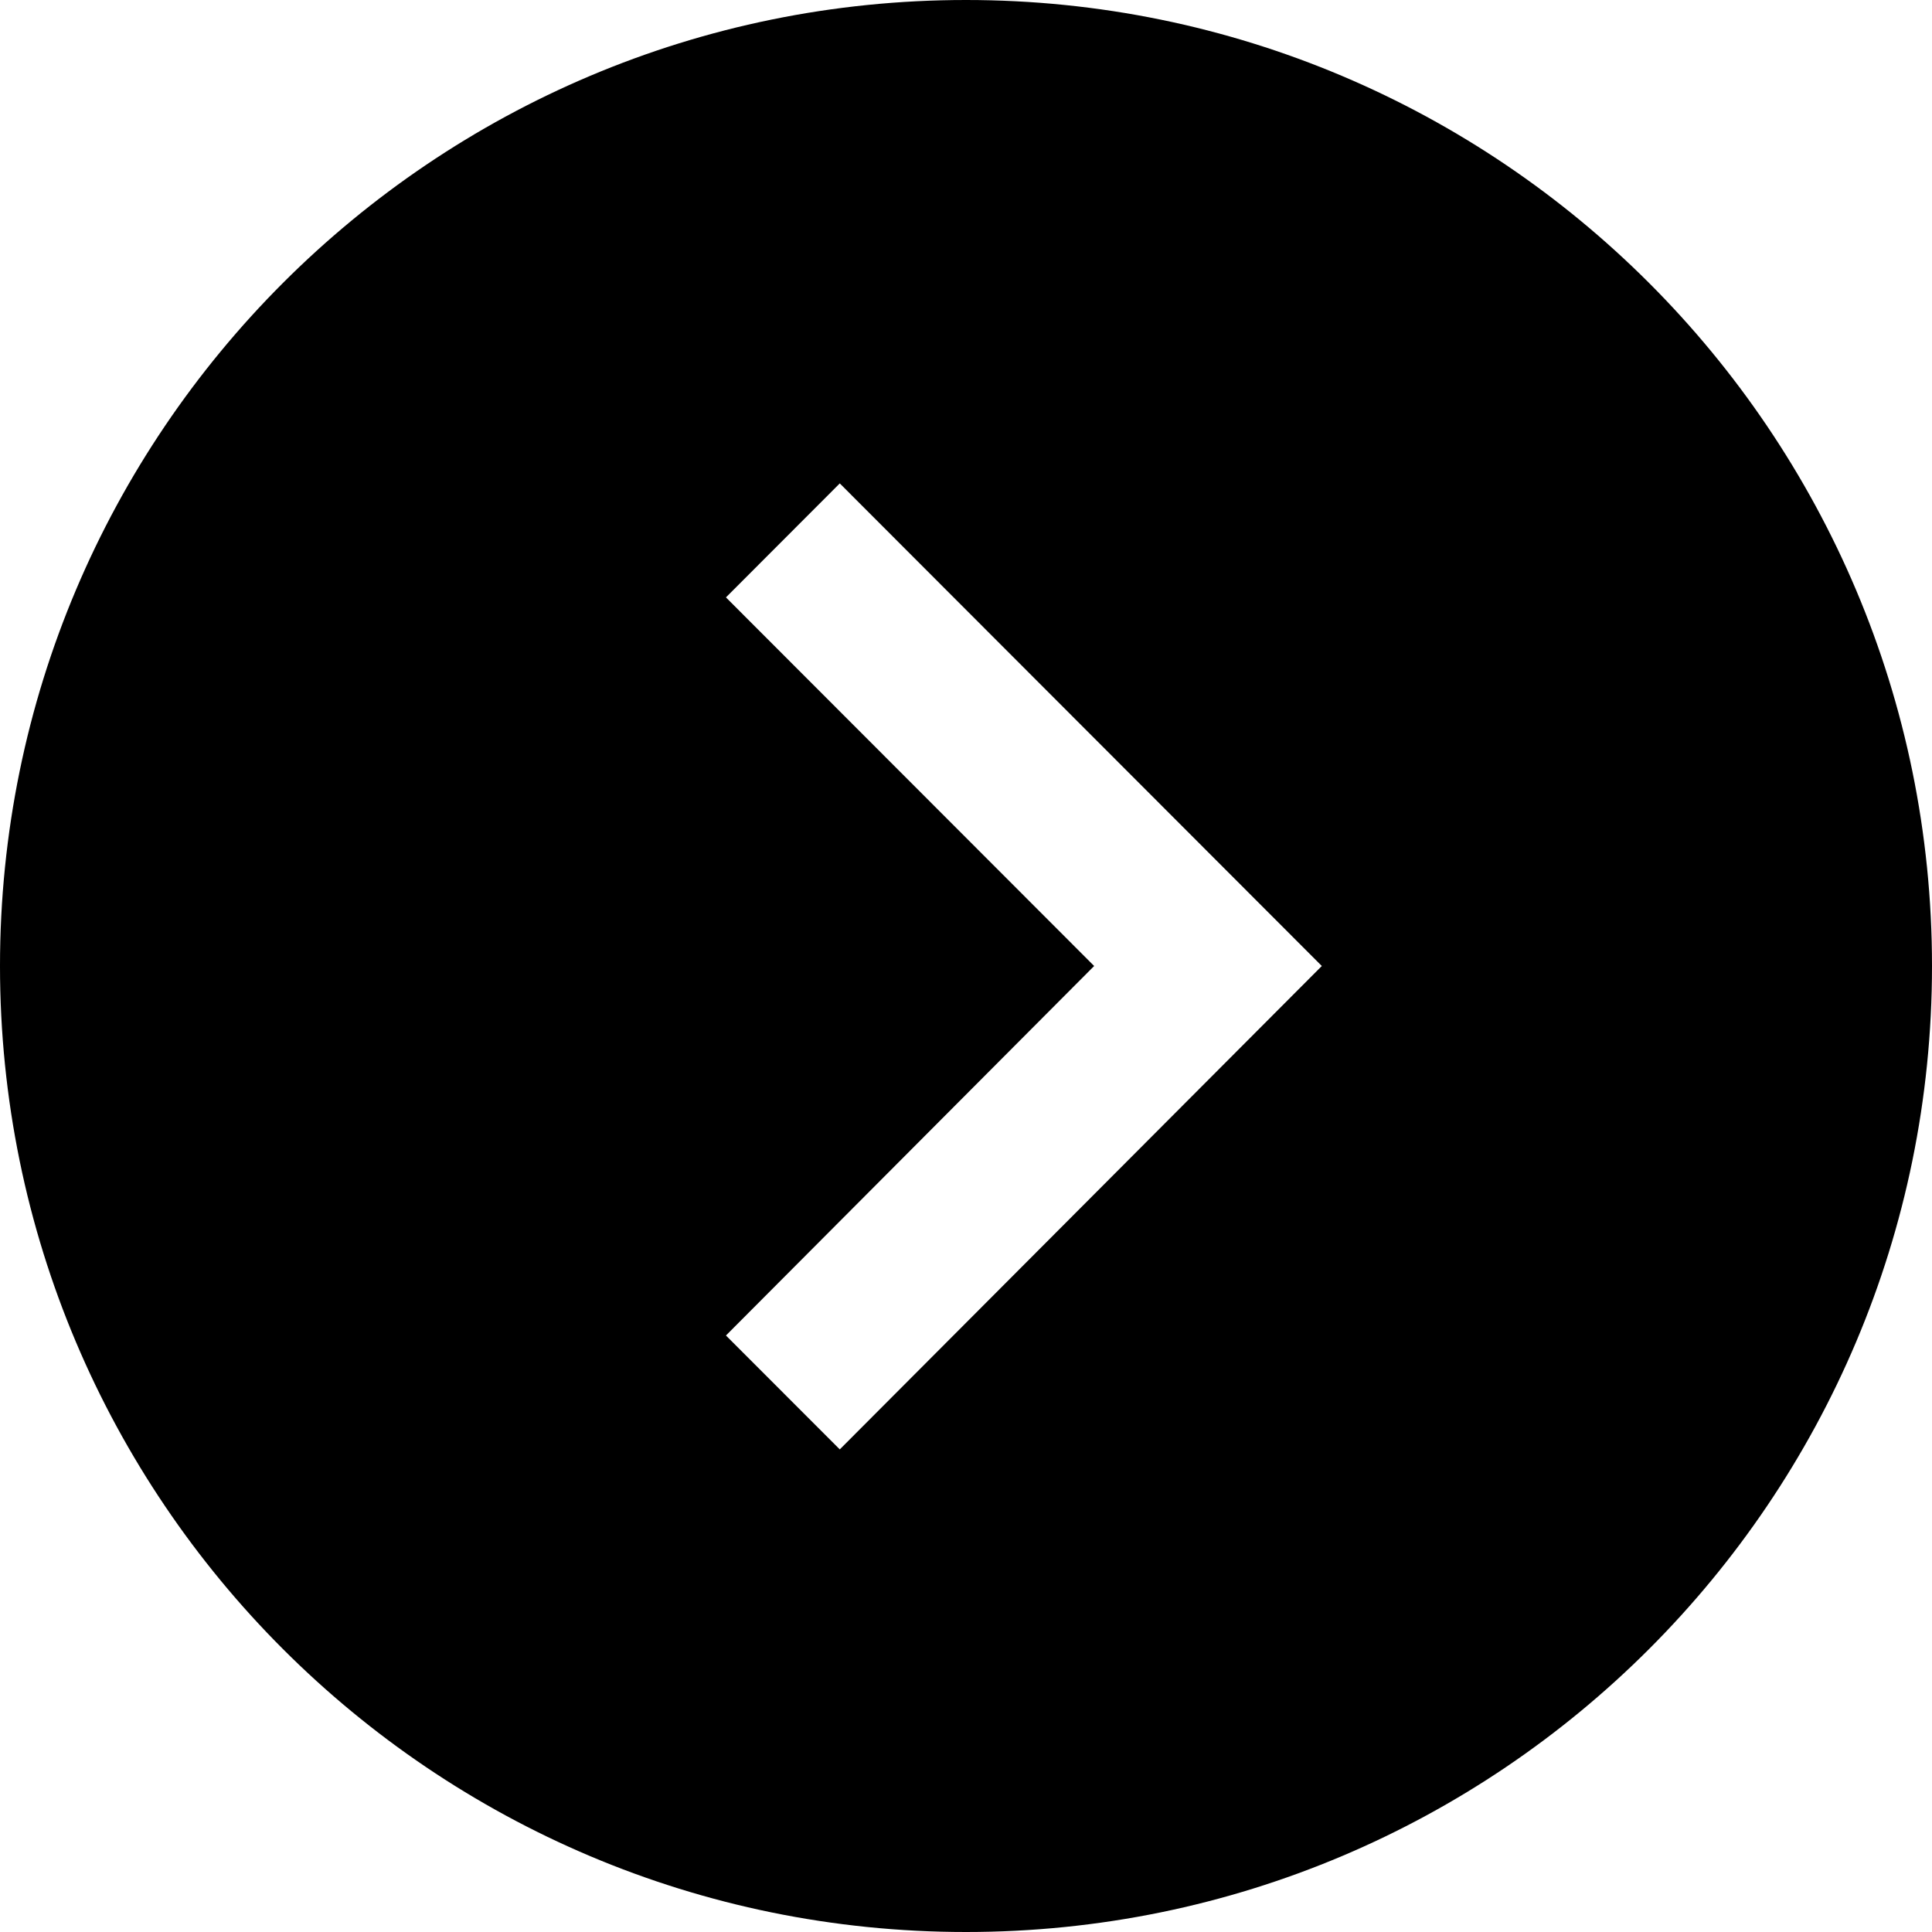
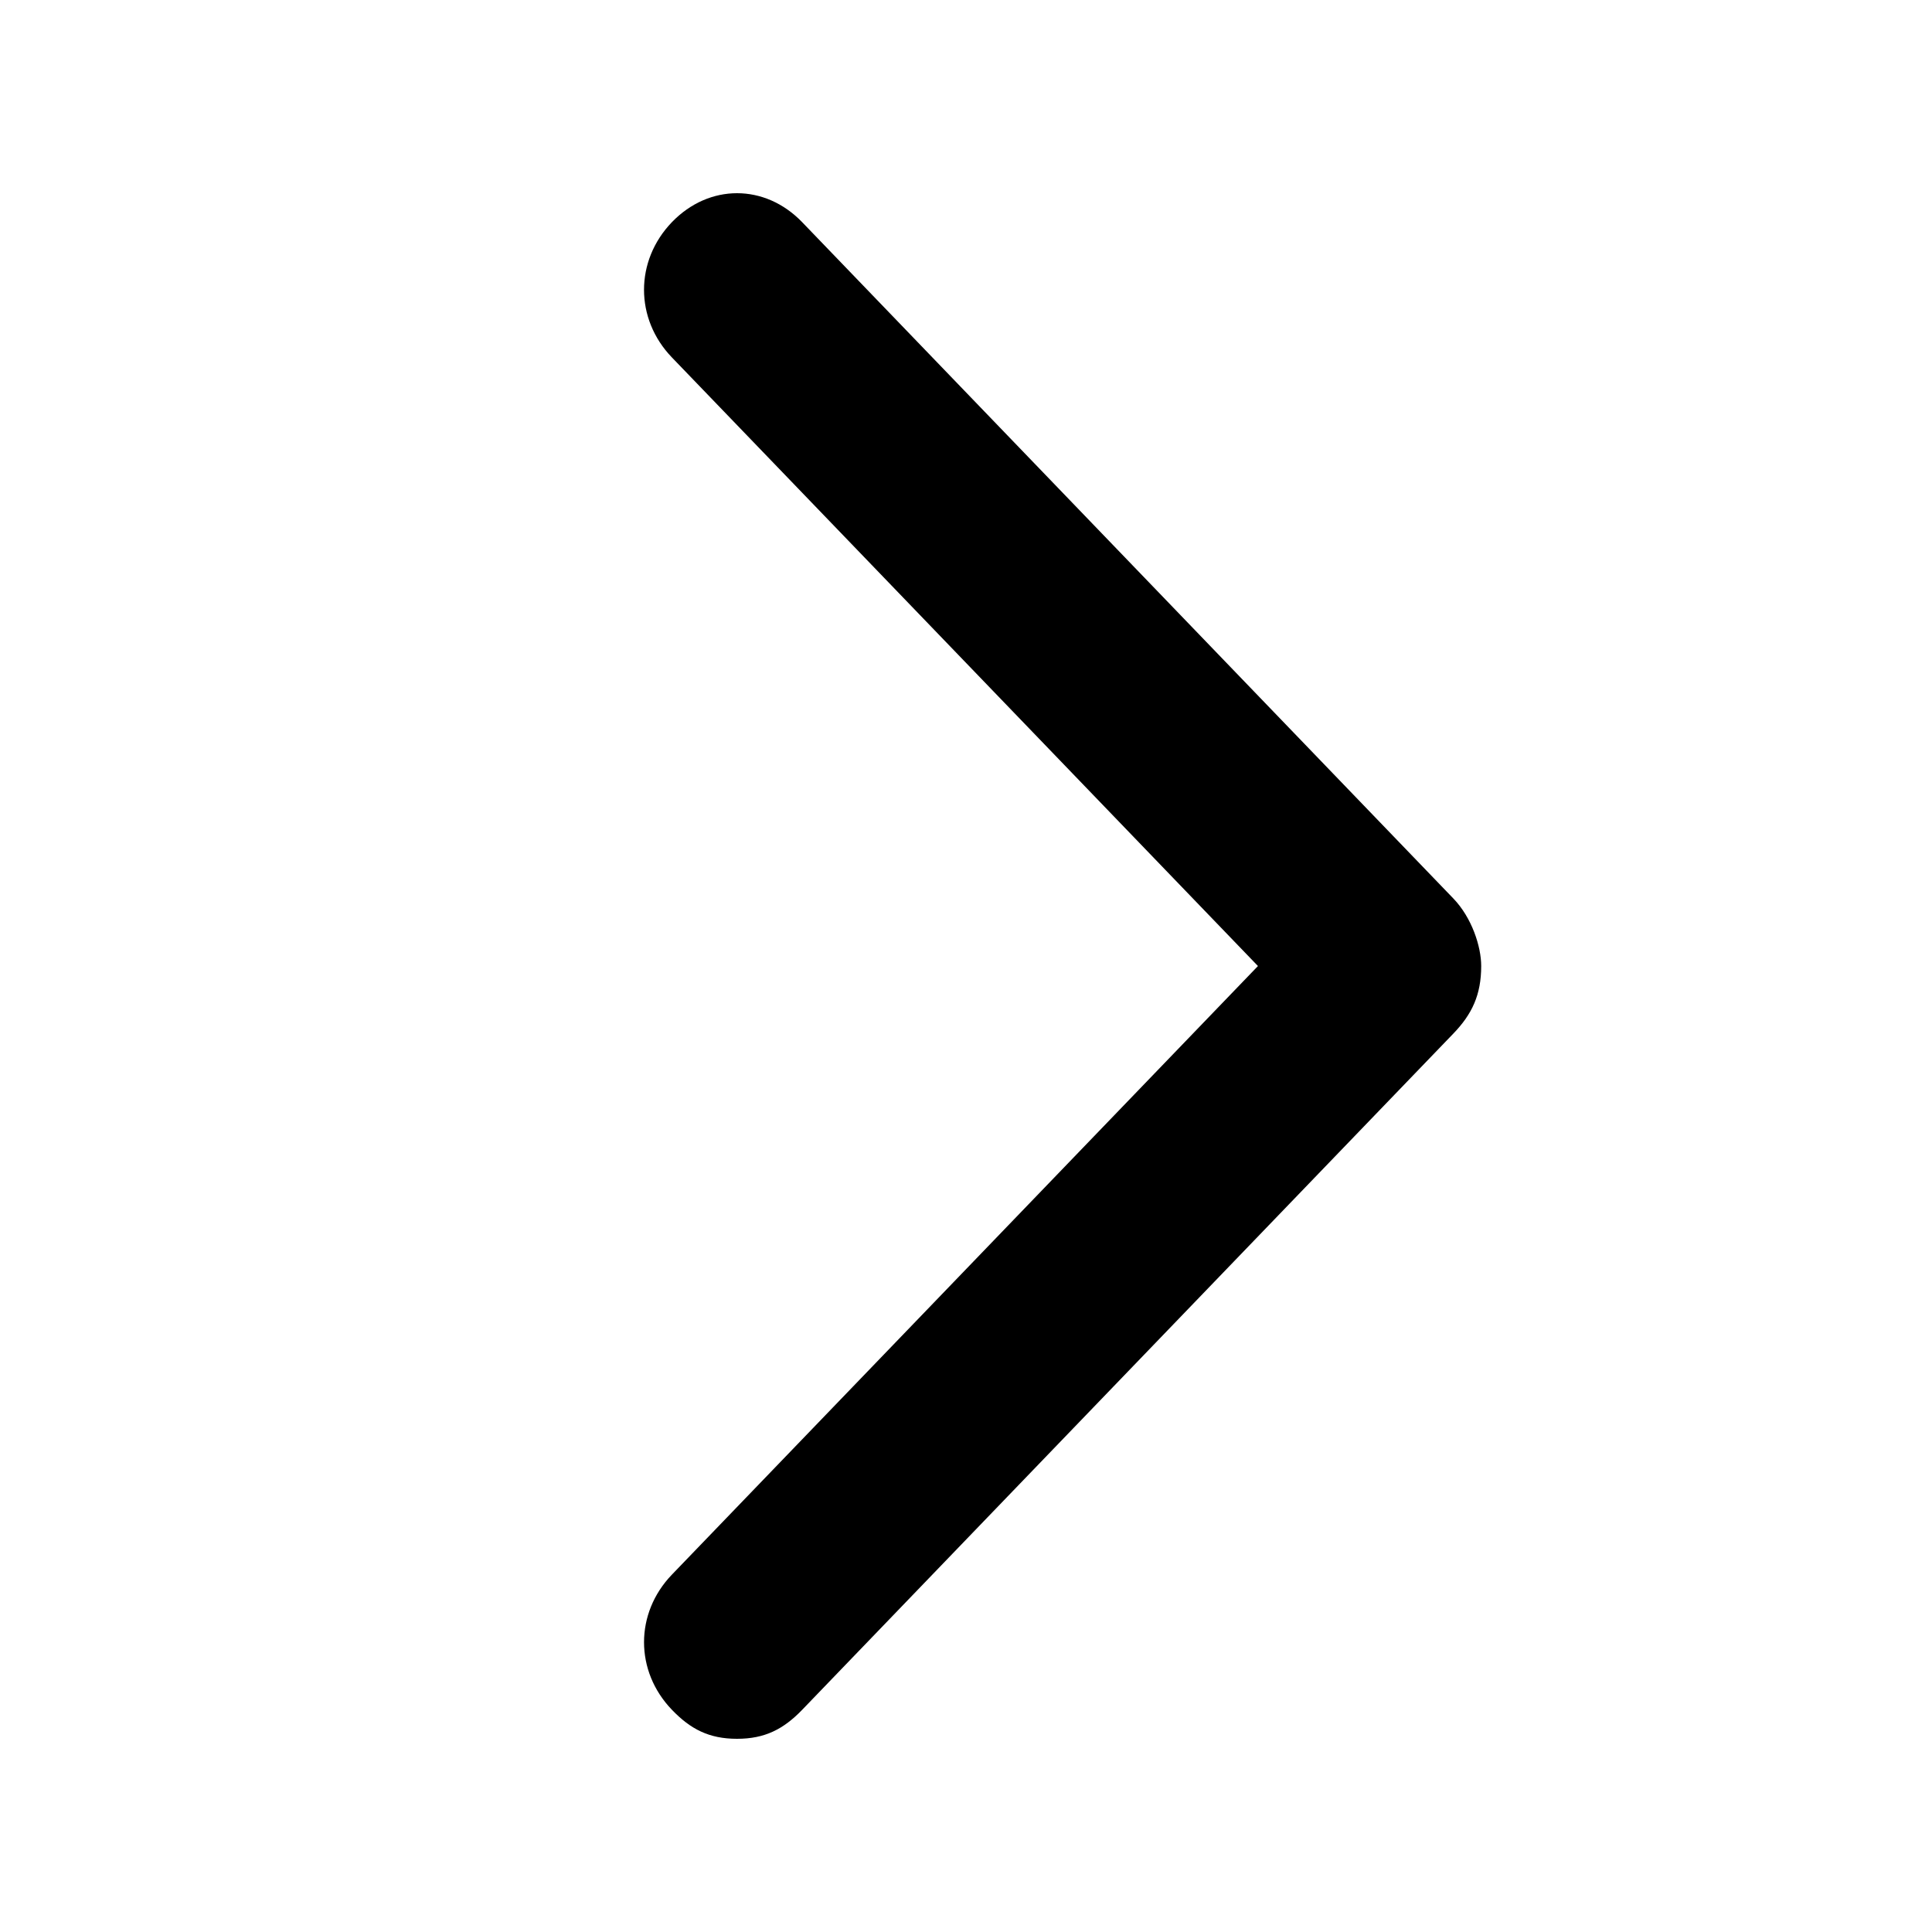
- <svg xmlns="http://www.w3.org/2000/svg" width="24" height="24" viewBox="0 0 24 24">
-   <path d="M12 0c-6.627 0-12 5.373-12 12s5.373 12 12 12 12-5.373 12-12-5.373-12-12-12zm-1.568 18.005l-1.414-1.415 4.574-4.59-4.574-4.579 1.414-1.416 5.988 5.995-5.988 6.005z" />
+ <svg xmlns="http://www.w3.org/2000/svg" width="30" height="30" viewBox="0 0 30 30">
+   <path d="M19.533 15l-9.1-9.45c-.577-.6-.577-1.5 0-2.1.578-.6 1.445-.6 2.023 0l10.11 10.5c.29.3.434.75.434 1.05 0 .45-.144.75-.433 1.05l-10.111 10.5c-.29.3-.578.45-1.012.45-.433 0-.722-.15-1.01-.45-.578-.6-.578-1.5 0-2.1l9.1-9.45z" fill="currentColor" />
</svg>
